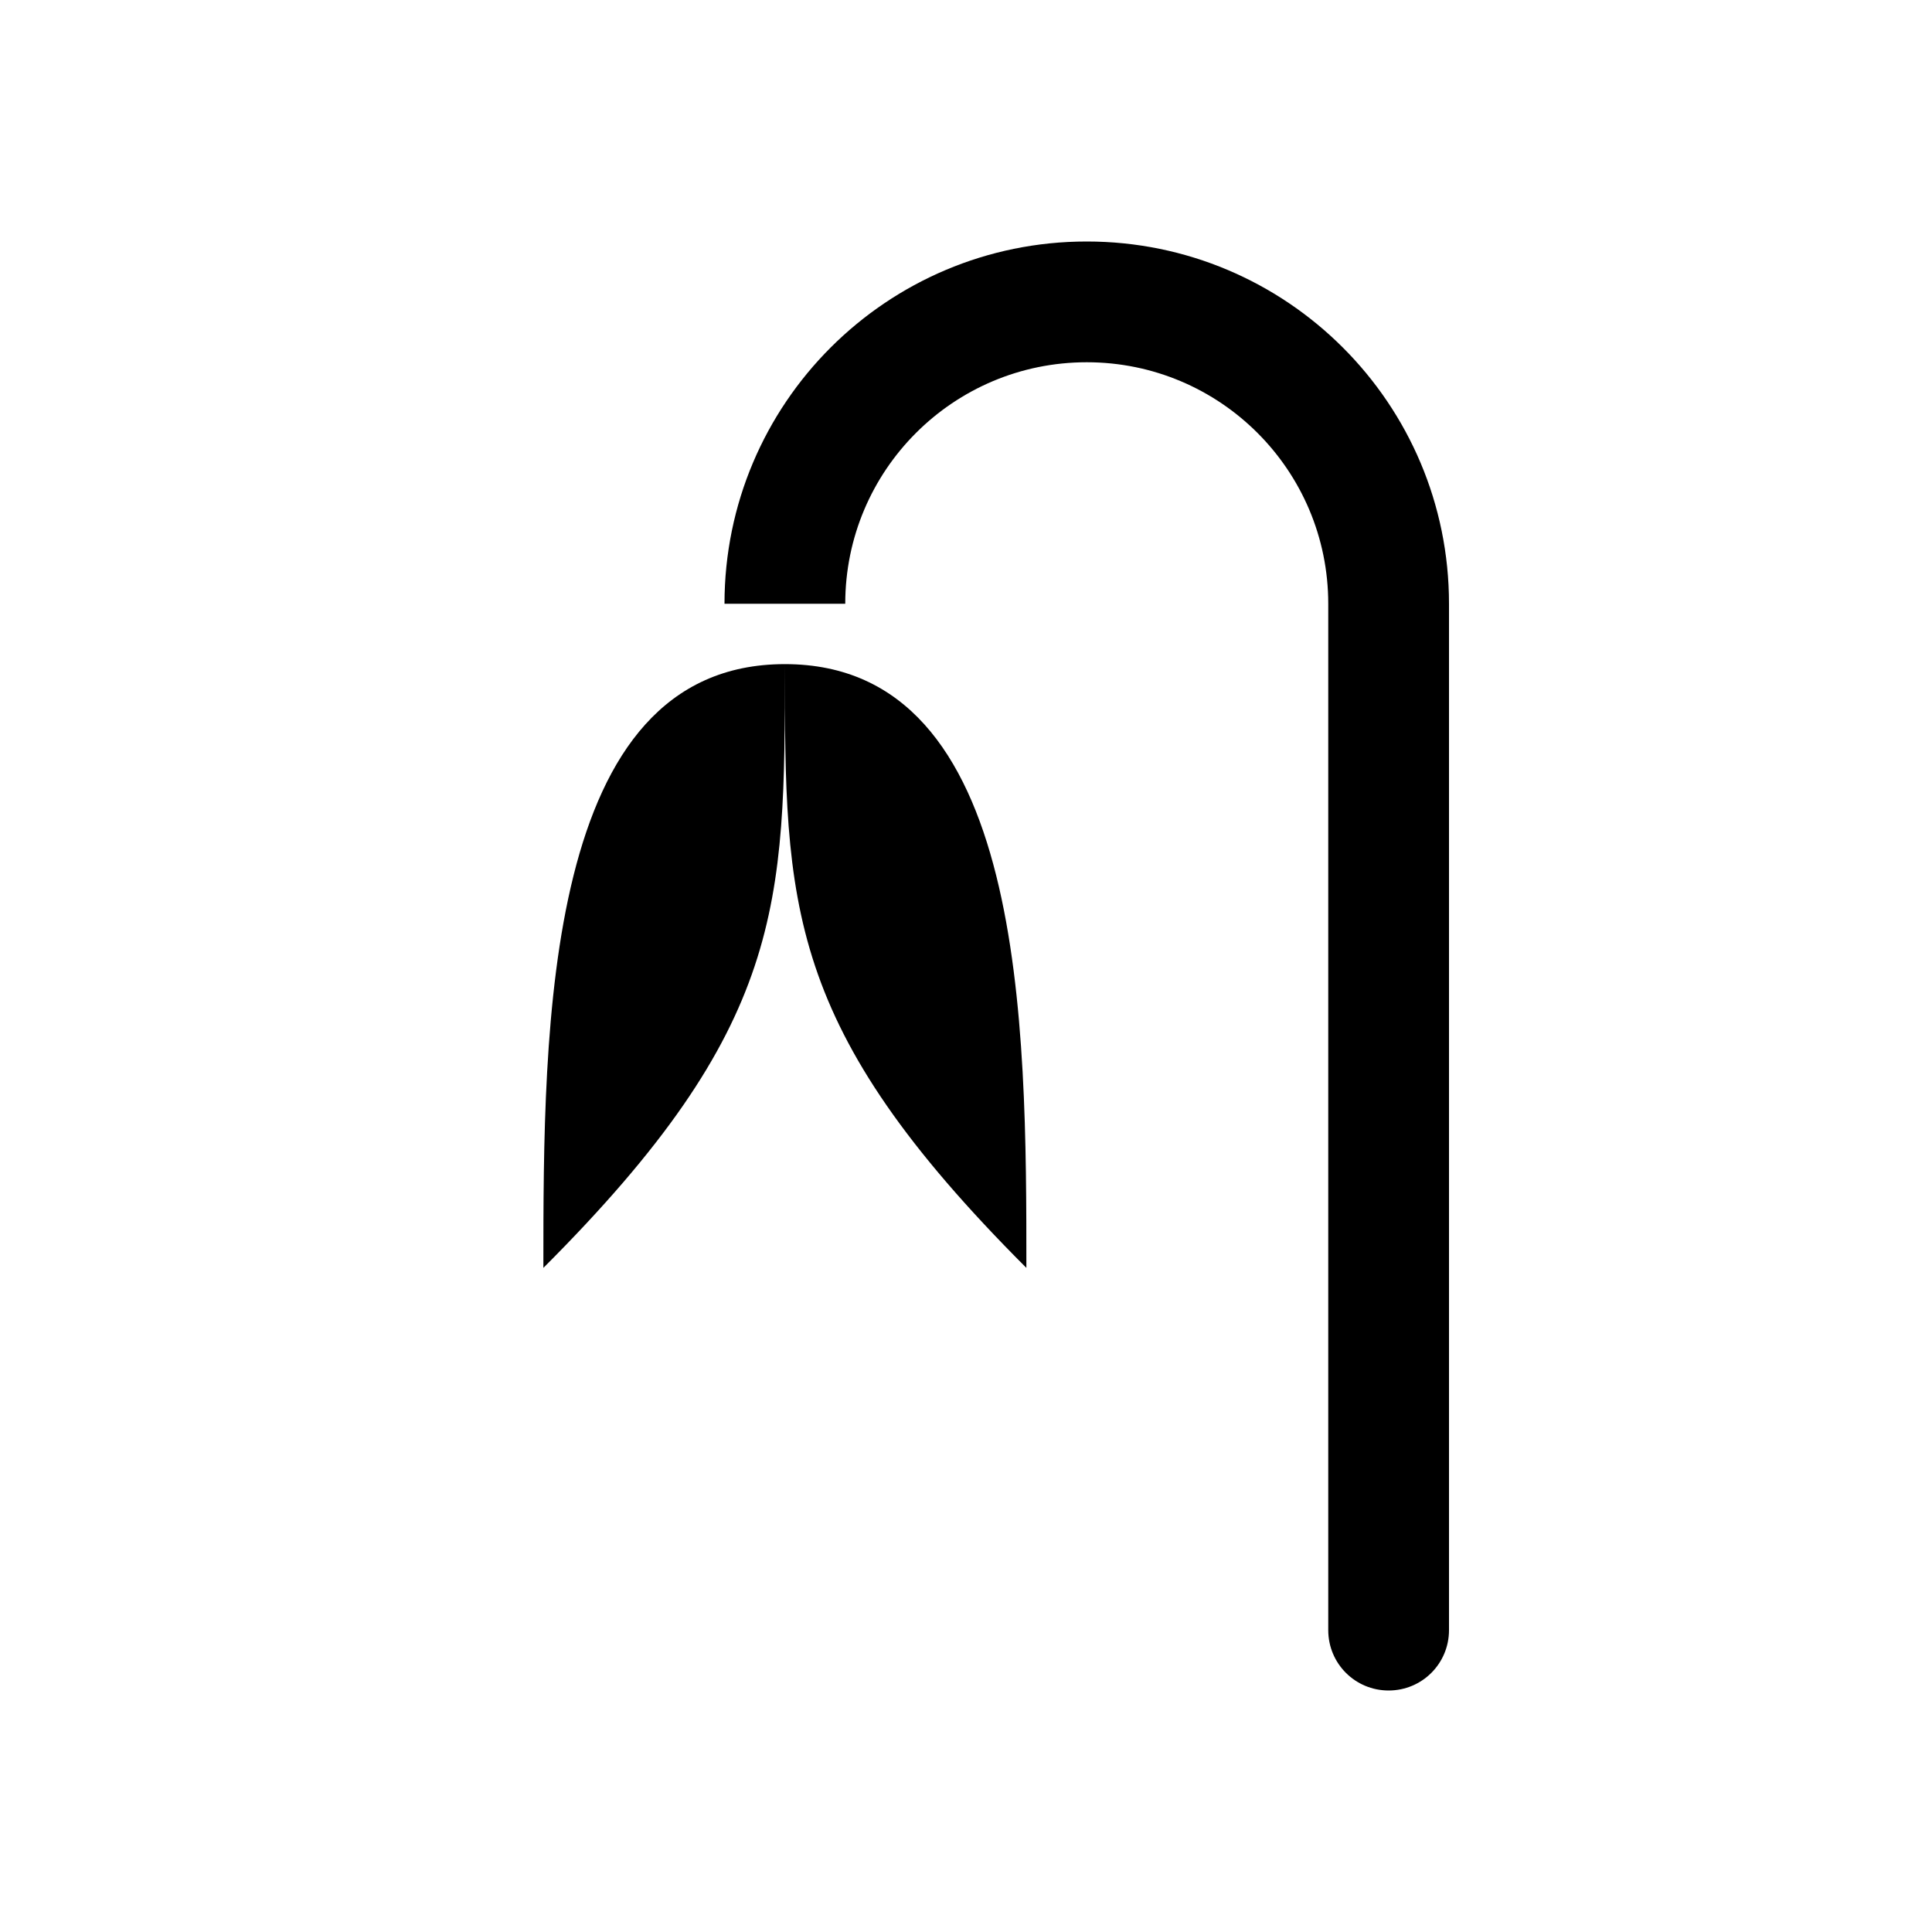
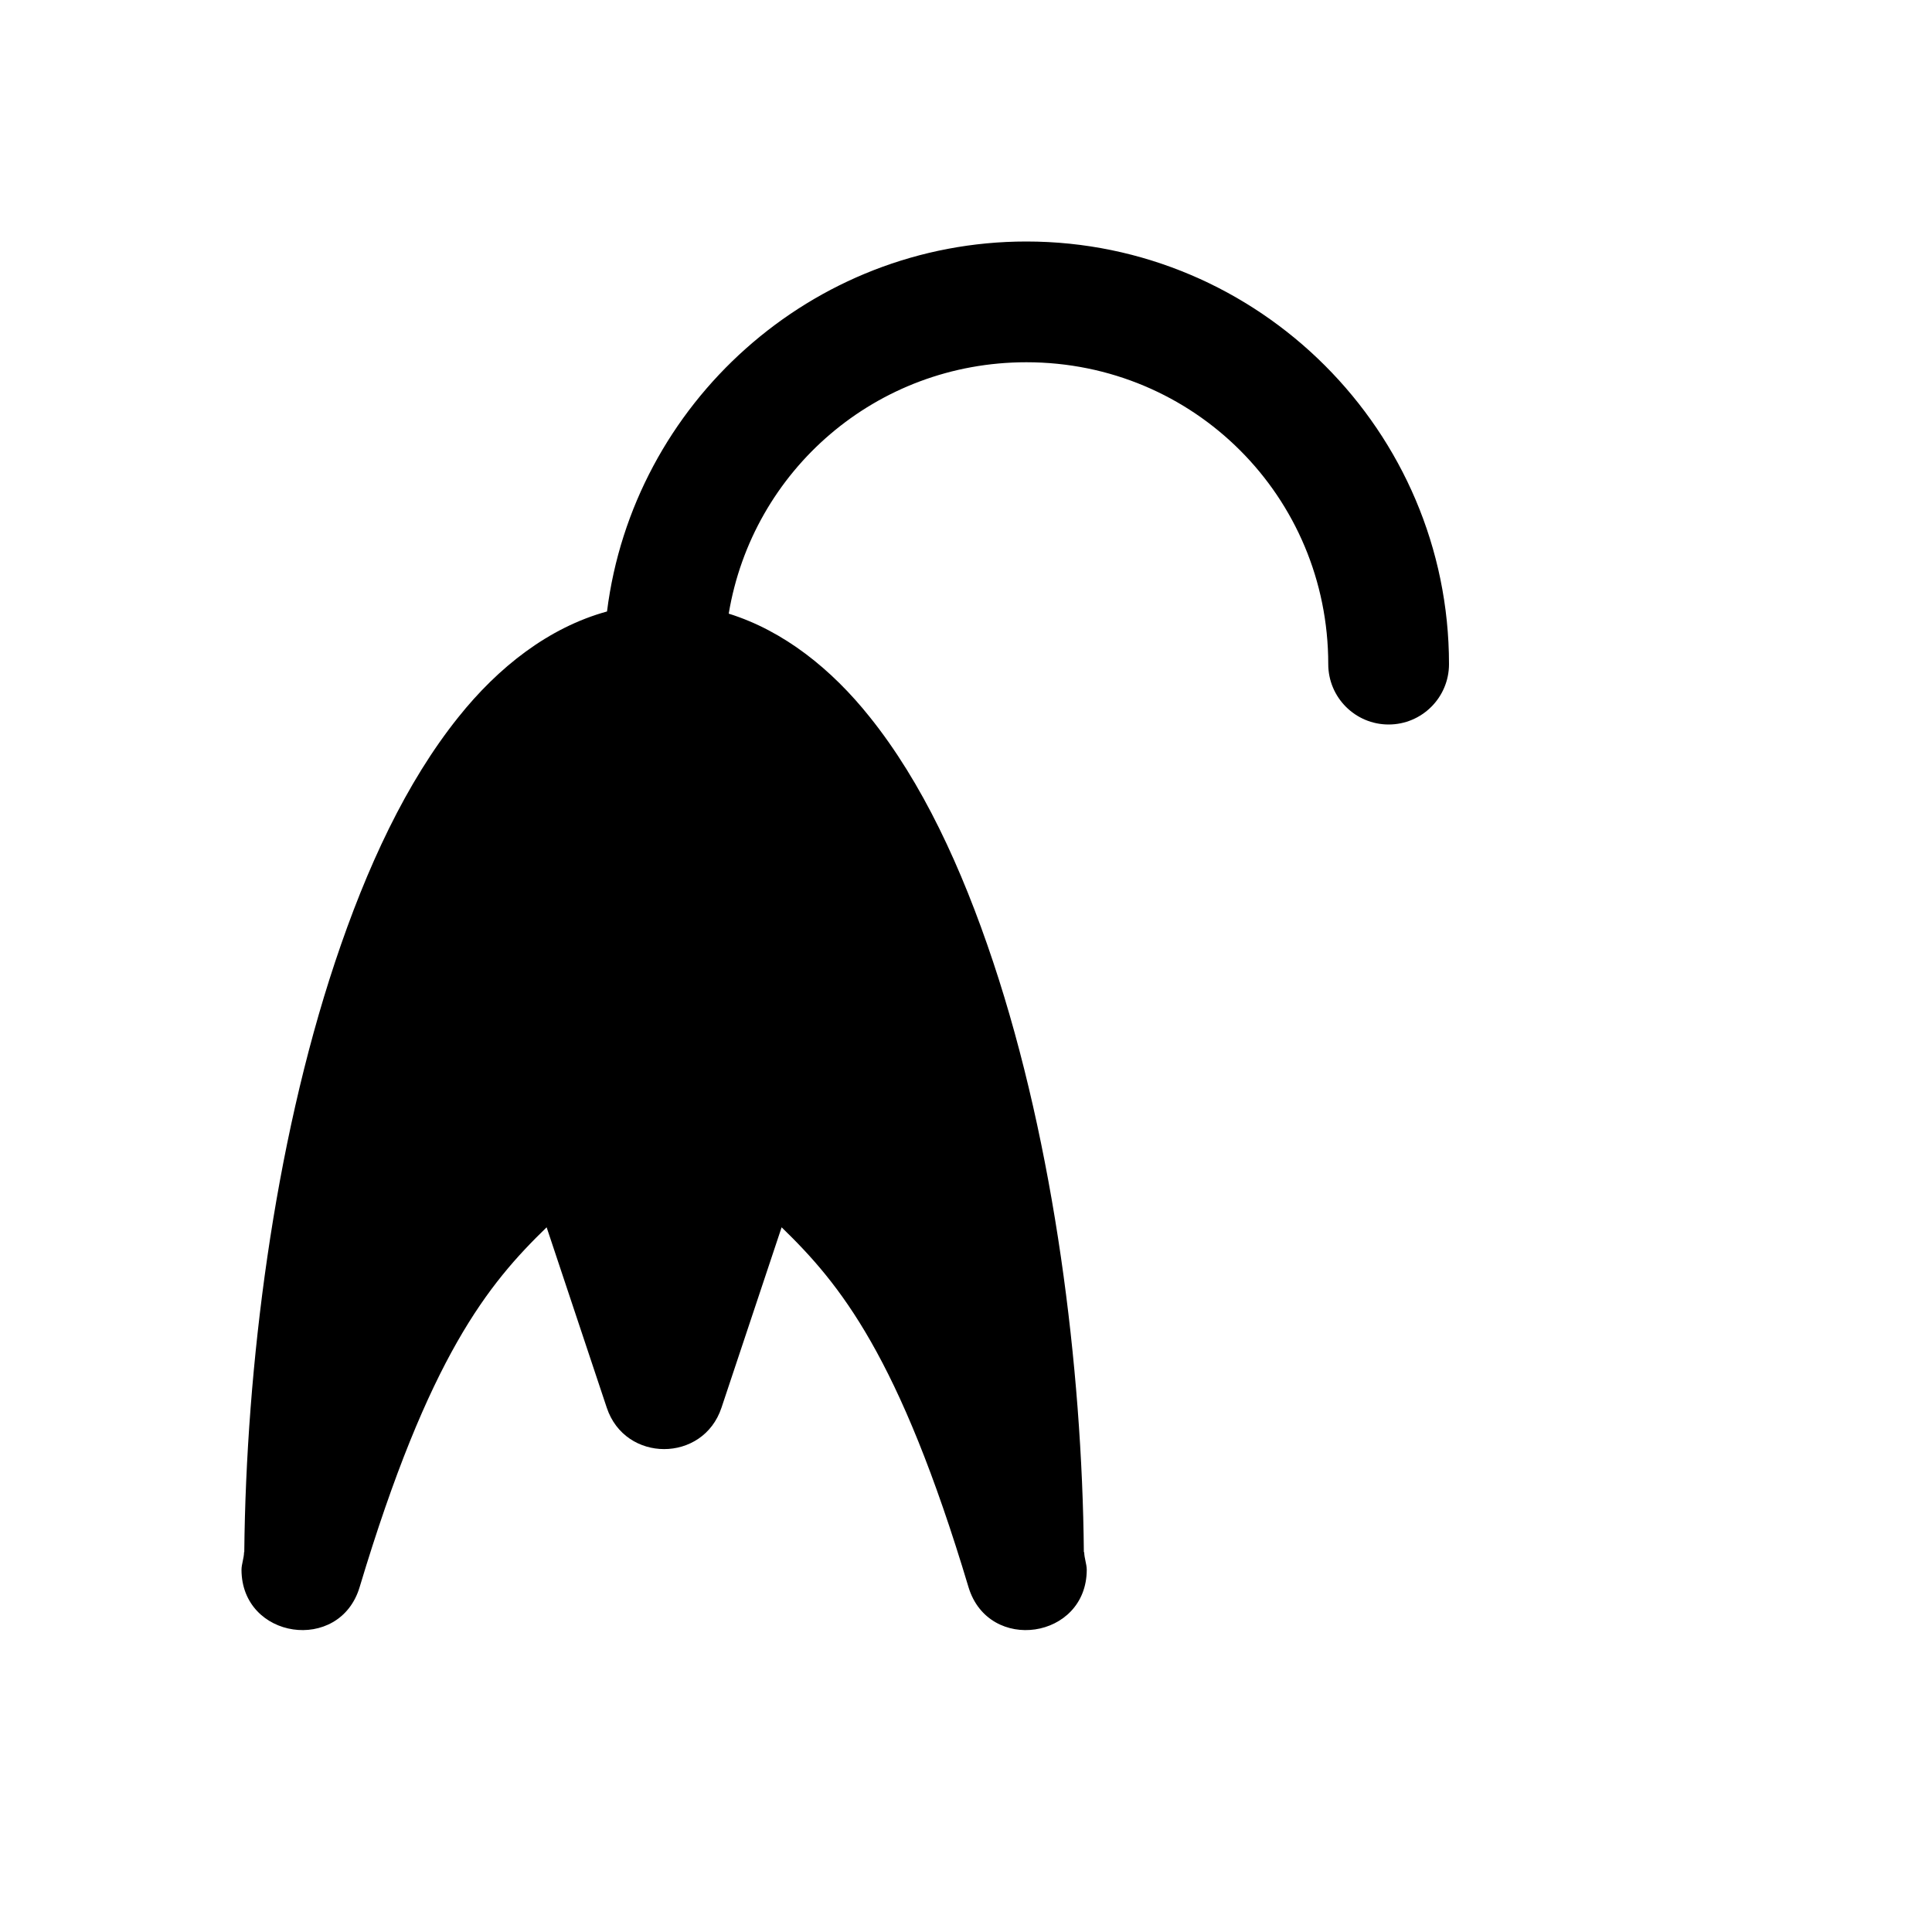
<svg xmlns="http://www.w3.org/2000/svg" width="16" height="16">
-   <path d="M 9.0,2.0 C 7.343,2.0 6.0,3.343 6.0,5.0 L 7.0,5.0 C 7.0,3.895 7.895,3.0 9.0,3.0 C 10.105,3.0 11.0,3.895 11.0,5.0 L 11.0,13.5 C 11.0,13.777 11.223,14.0 11.5,14.0 C 11.777,14.0 12.0,13.777 12.0,13.5 L 12.0,5.0 C 12.0,3.343 10.657,2.0 9.0,2.0 M 6.5,5.5 C 6.5,7.5 6.5,8.5 8.5,10.5 C 8.5,8.5 8.5,5.5 6.5,5.5 C 4.5,5.5 4.5,8.5 4.5,10.5 C 6.5,8.5 6.5,7.5 6.5,5.5" fill="#000" />
+   <path d="M 8.5,2.0 C 6.721,2.0 5.243,3.342 5.027,5.064 C 4.543,5.197 4.126,5.526 3.797,5.938 C 3.364,6.478 3.037,7.181 2.775,7.967 C 2.267,9.492 2.038,11.324 2.023,12.854 L 2.021,12.854 L 2.021,12.855 C 2.021,12.901 2.0,12.955 2.0,13.0 C 2.001,13.575 2.812,13.694 2.978,13.145 C 3.553,11.229 4.044,10.632 4.527,10.164 L 5.025,11.658 C 5.177,12.115 5.823,12.115 5.975,11.658 L 6.473,10.164 C 6.956,10.632 7.447,11.229 8.021,13.145 C 8.188,13.694 8.999,13.575 9.0,13.0 C 9.0,12.955 8.979,12.901 8.979,12.855 L 8.976,12.855 L 8.976,12.854 C 8.962,11.324 8.733,9.492 8.225,7.967 C 7.963,7.181 7.636,6.478 7.203,5.938 C 6.888,5.543 6.493,5.225 6.035,5.082 C 6.232,3.896 7.256,3.0 8.5,3.0 C 9.887,3.0 11.0,4.113 11.0,5.5 C 11.0,5.776 11.224,6.0 11.5,6.0 C 11.776,6.0 12.0,5.776 12.0,5.5 C 12.0,3.573 10.427,2.0 8.5,2.0" fill="#000" />
</svg>
